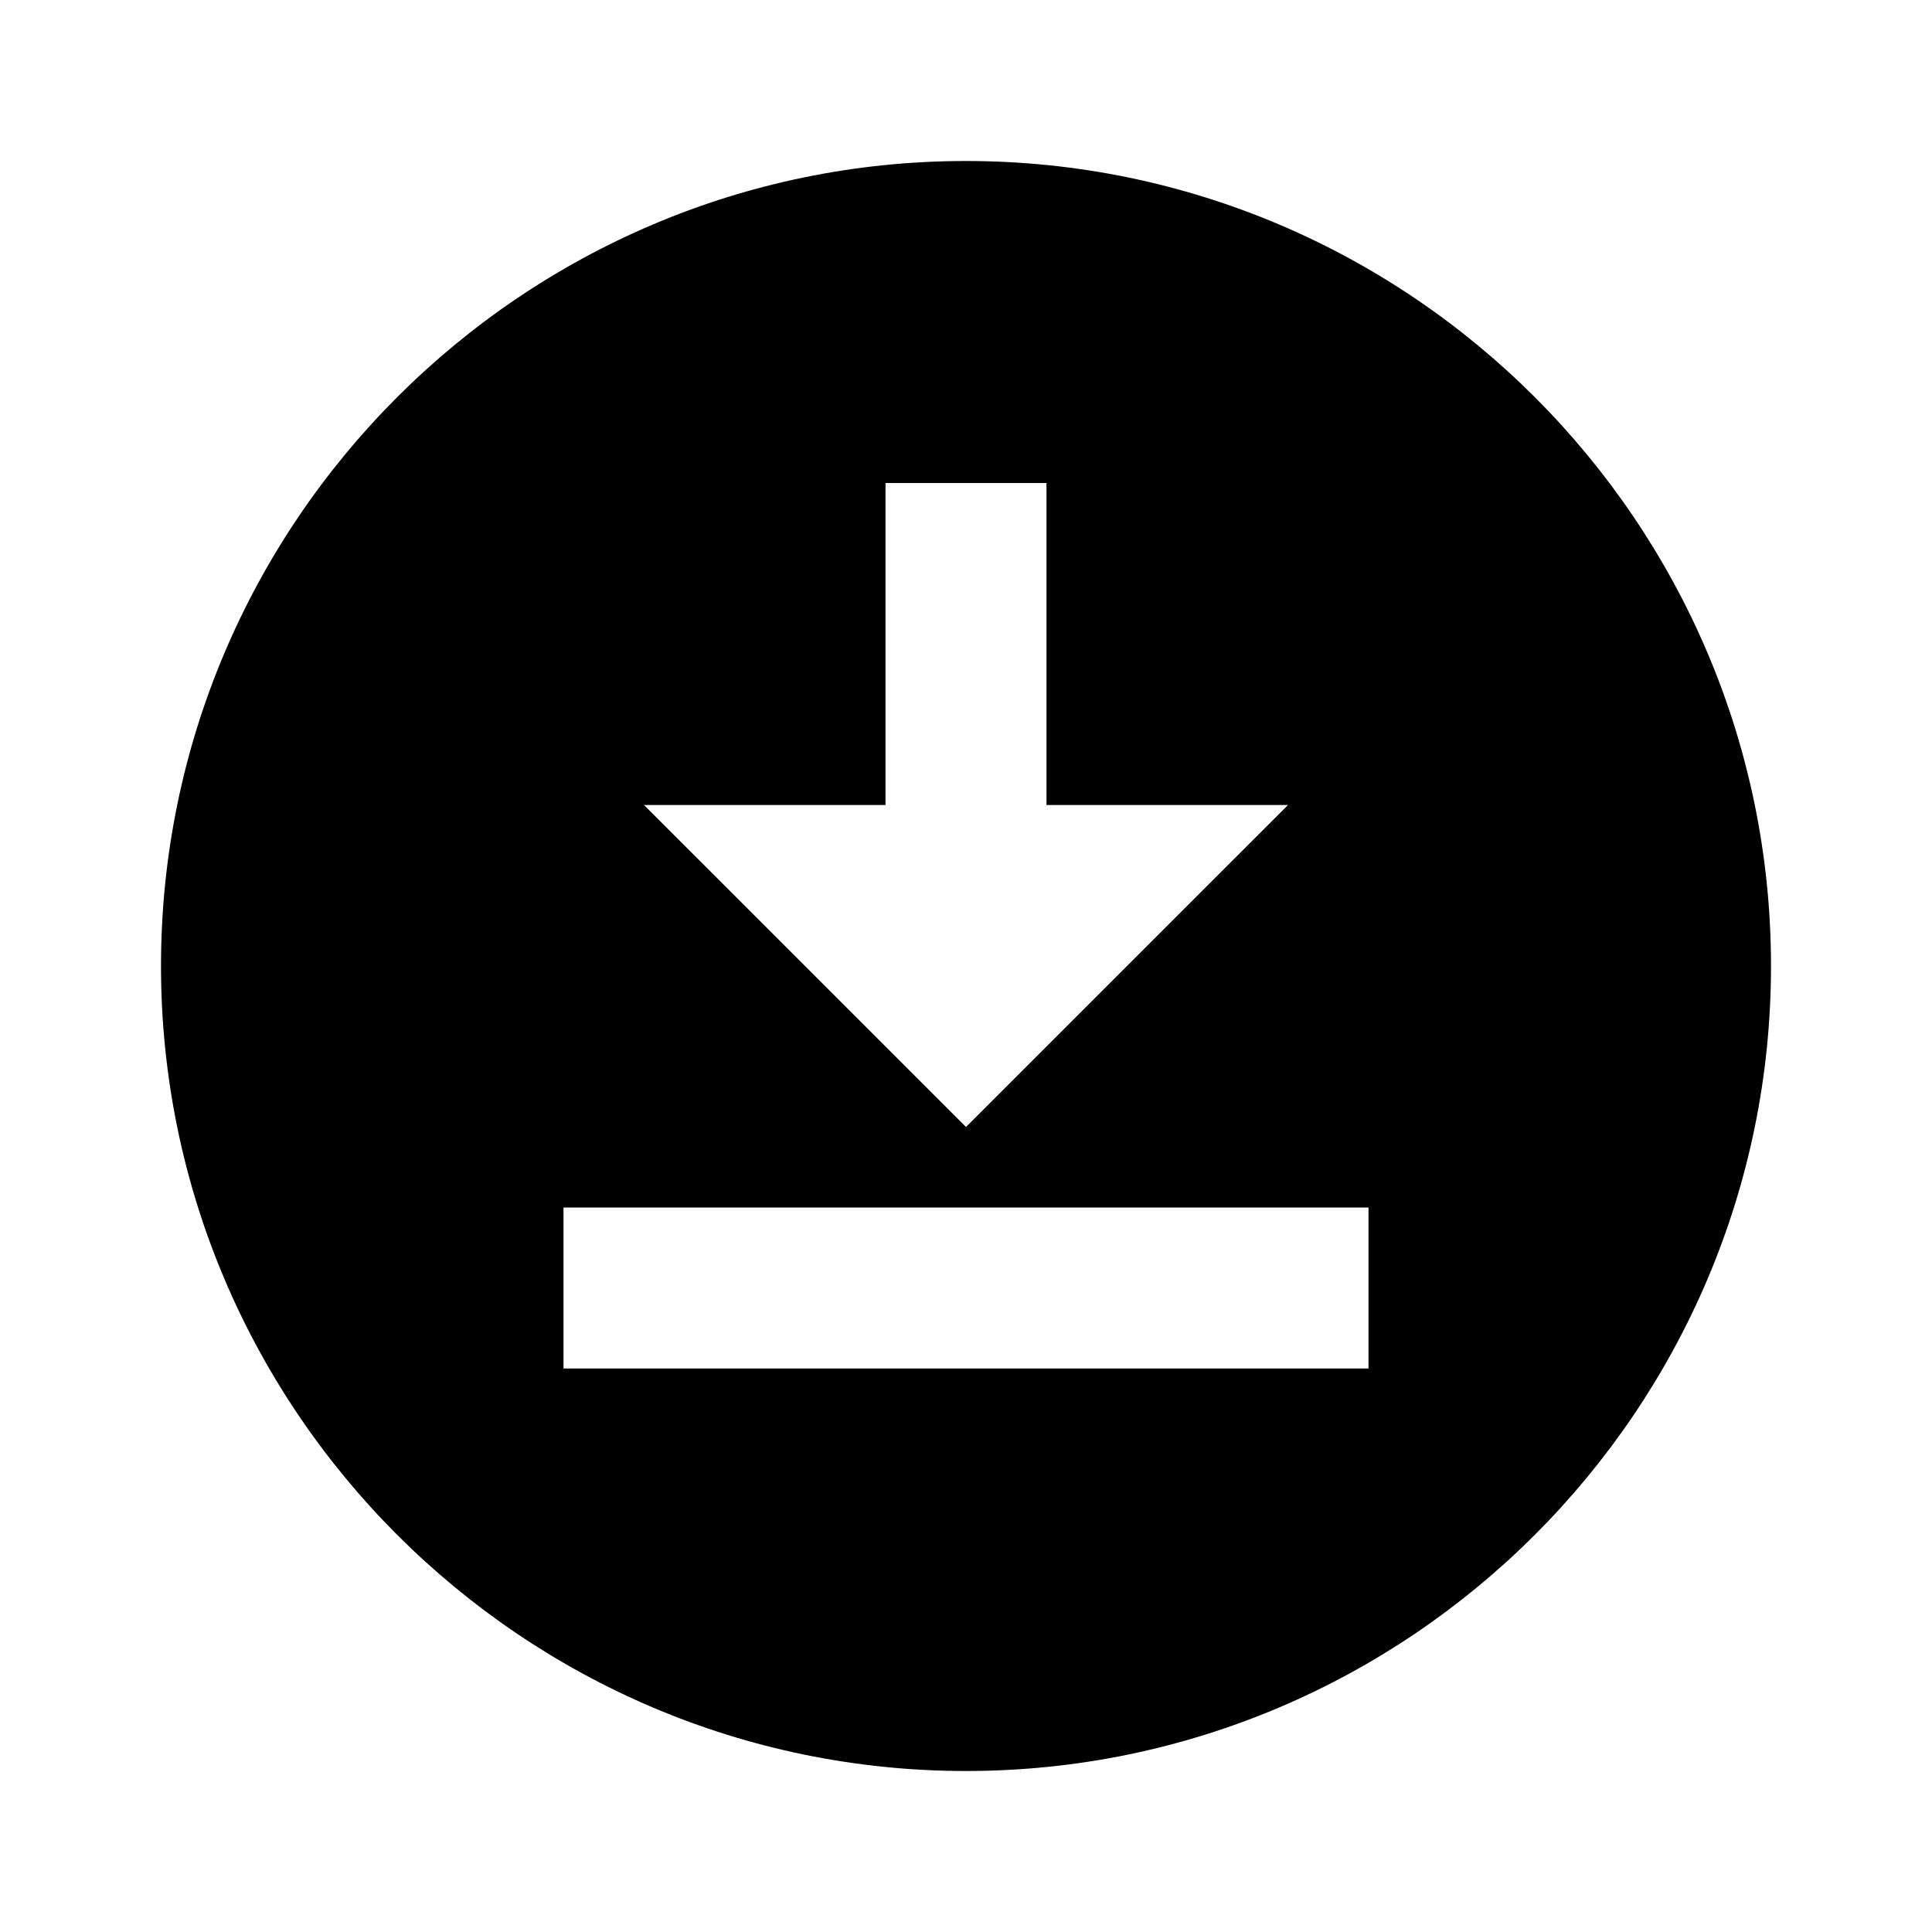
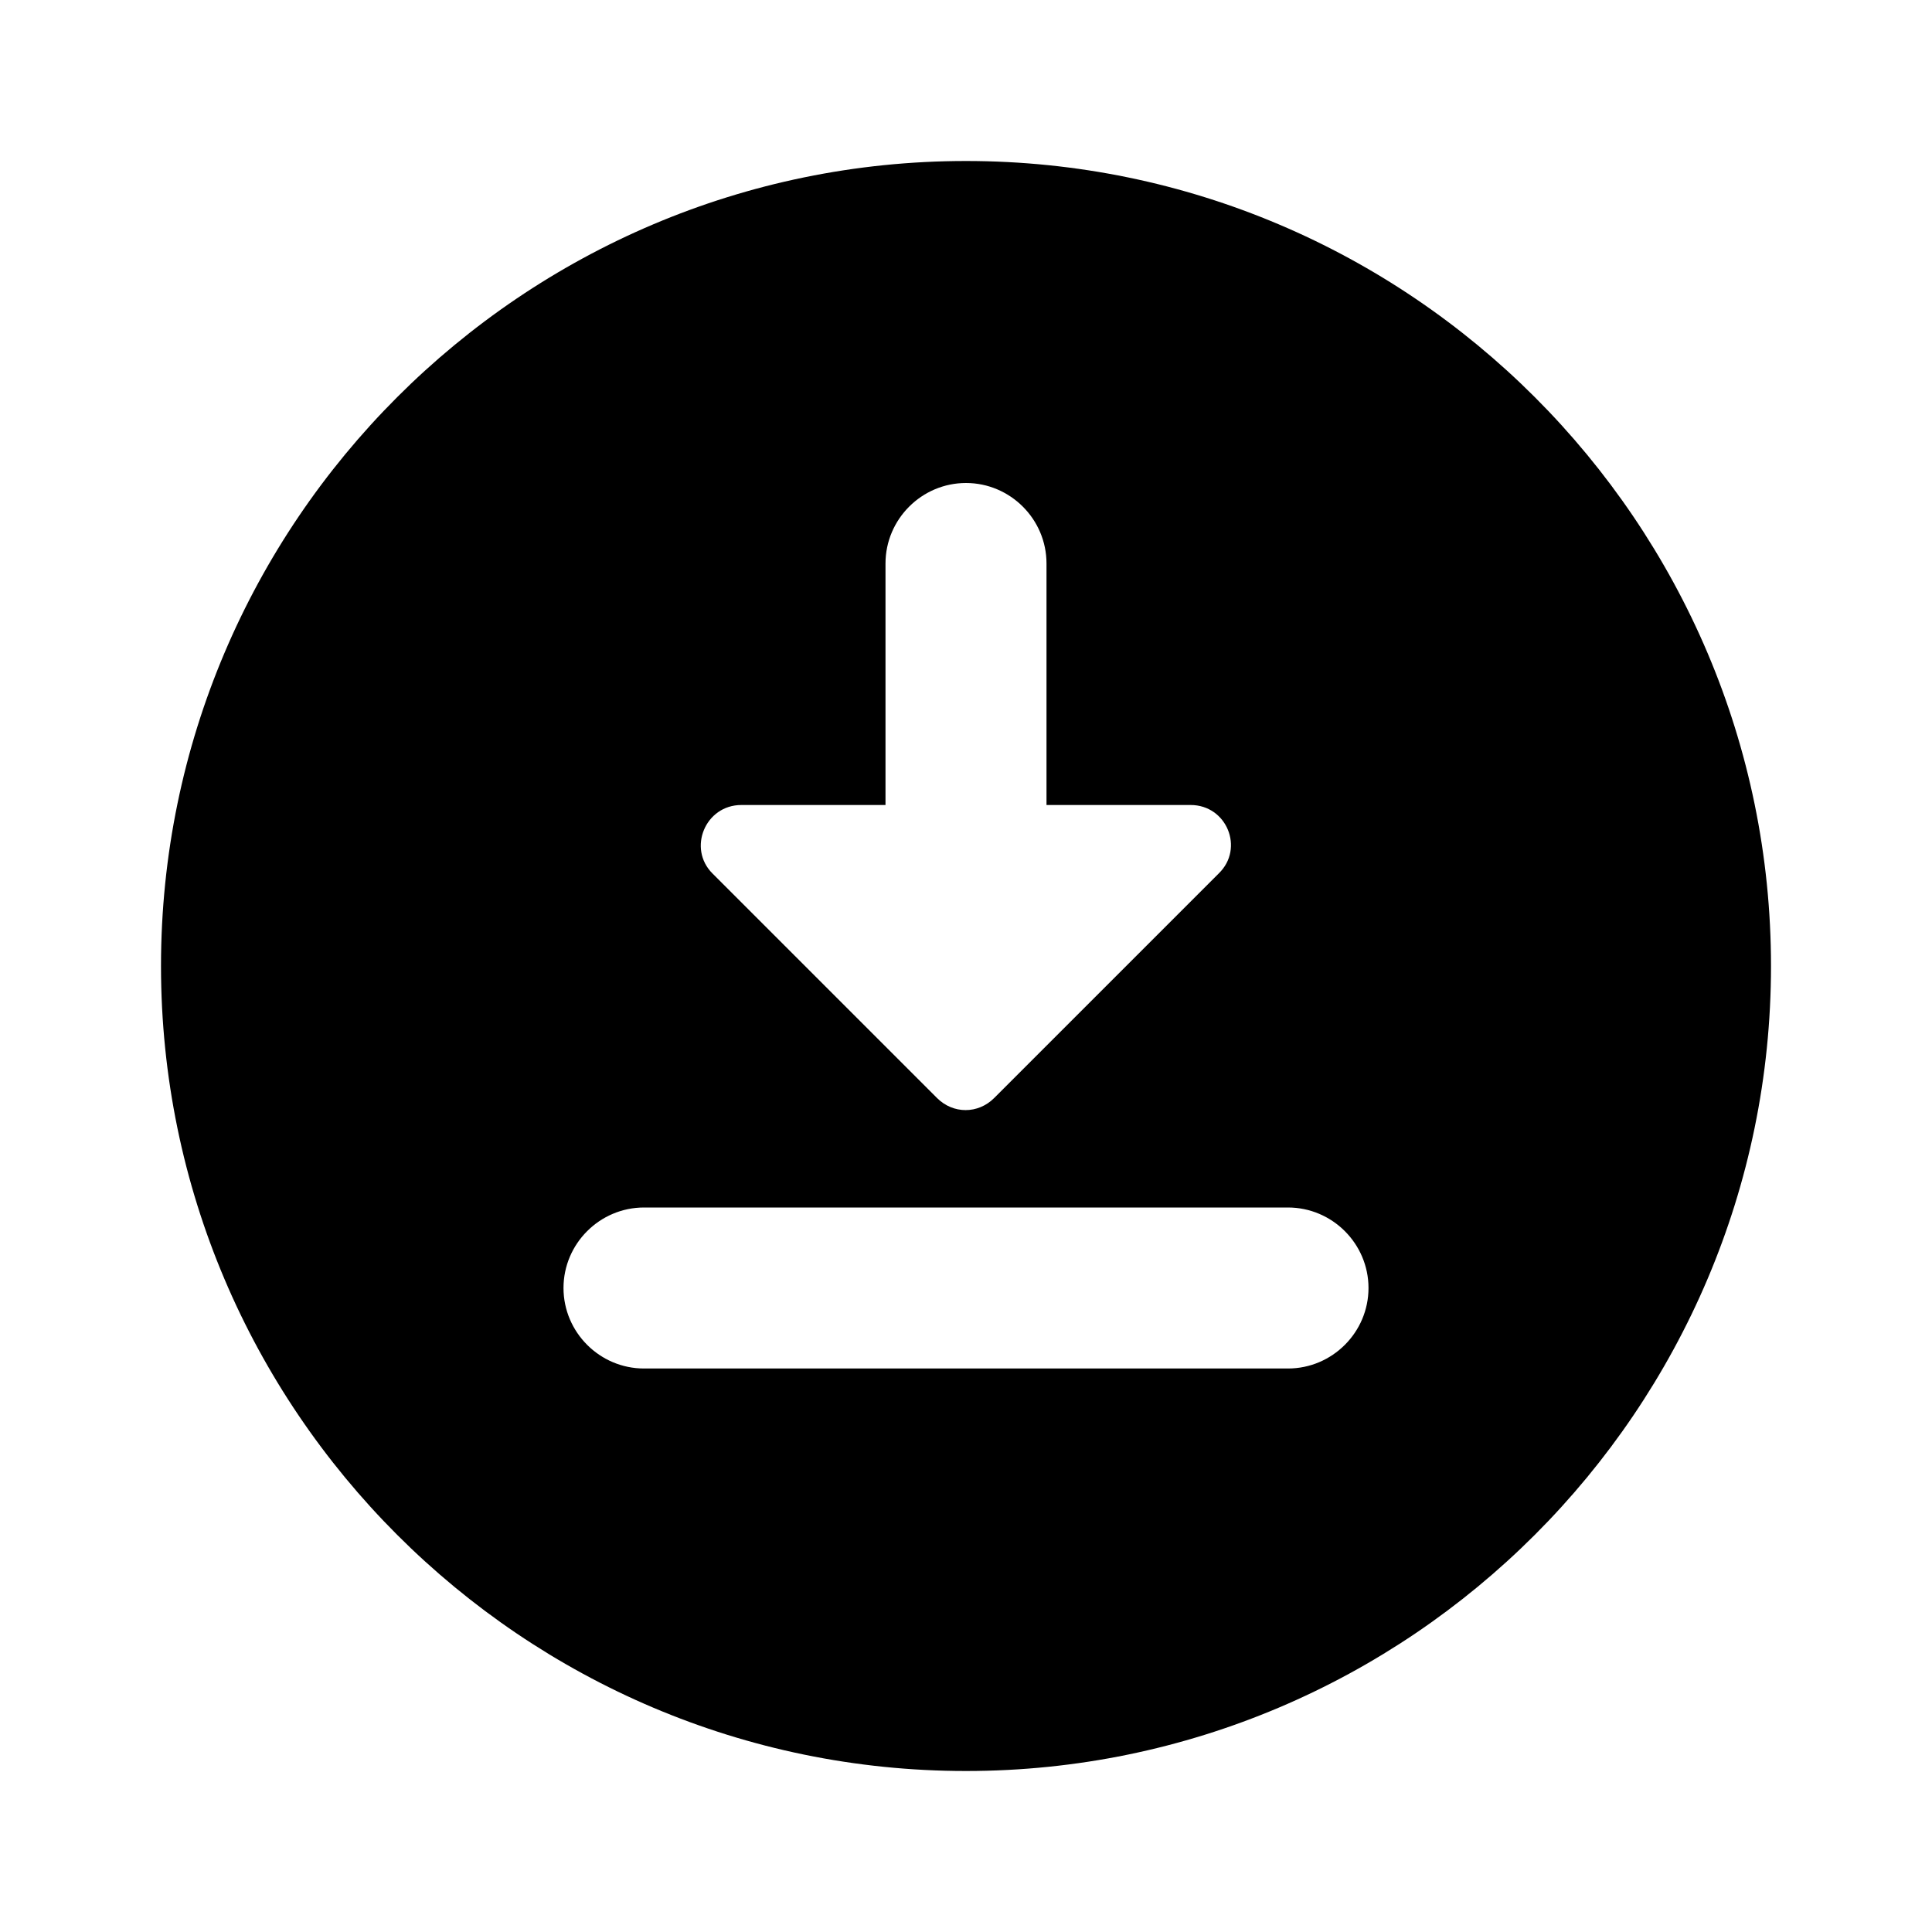
<svg xmlns="http://www.w3.org/2000/svg" enable-background="new 0 0 24 24" height="24px" viewBox="0 0 24 24" width="24px" fill="#000000">
  <g>
    <rect fill="none" height="24" width="24" />
  </g>
  <g>
-     <path d="M12,2C6.49,2,2,6.49,2,12s4.49,10,10,10s10-4.49,10-10S17.51,2,12,2z M11,10V6h2v4h3l-4,4l-4-4H11z M17,17H7v-2h10V17z" />
+     <path d="M12,2C6.49,2,2,6.49,2,12s4.49,10,10,10s10-4.49,10-10S17.51,2,12,2z M11,10V7c0-0.55,0.45-1,1-1h0c0.55,0,1,0.45,1,1v3 h1.79c0.45,0,0.67,0.54,0.35,0.85l-2.79,2.79c-0.2,0.2-0.51,0.2-0.71,0l-2.79-2.79C8.54,10.54,8.76,10,9.21,10H11z M16,17H8 c-0.55,0-1-0.45-1-1v0c0-0.55,0.45-1,1-1h8c0.55,0,1,0.45,1,1v0C17,16.55,16.55,17,16,17z" />
  </g>
</svg>
